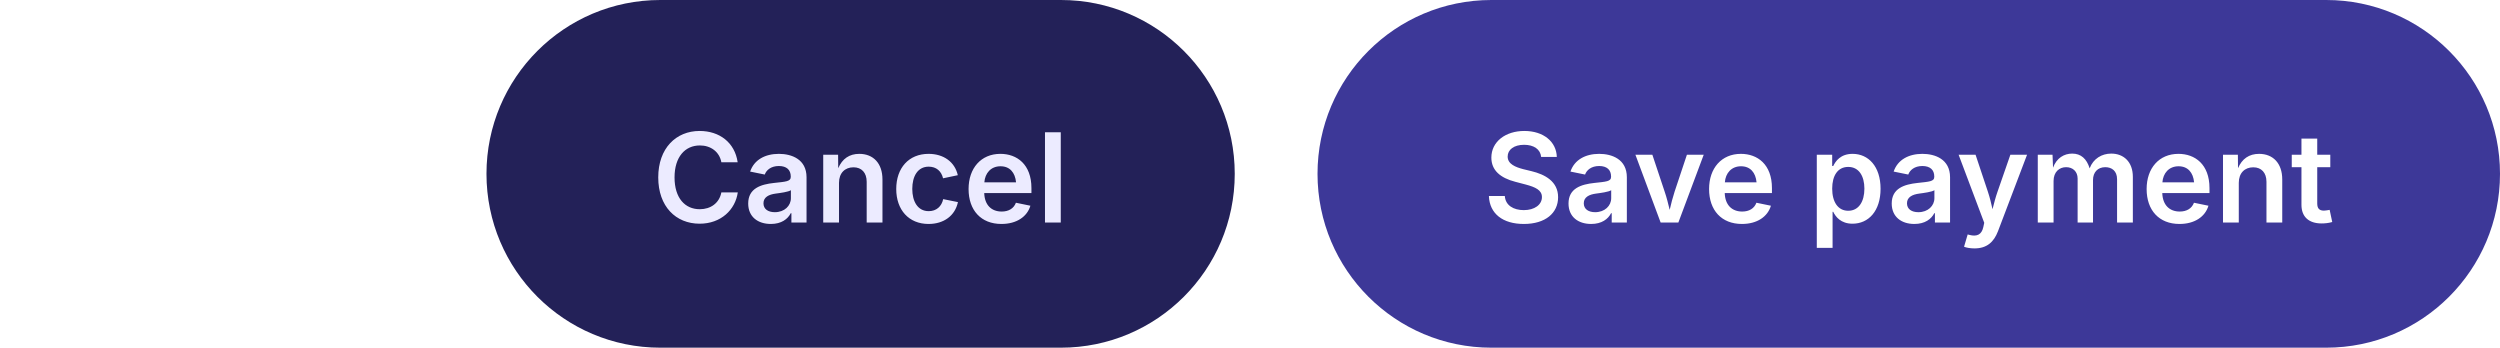
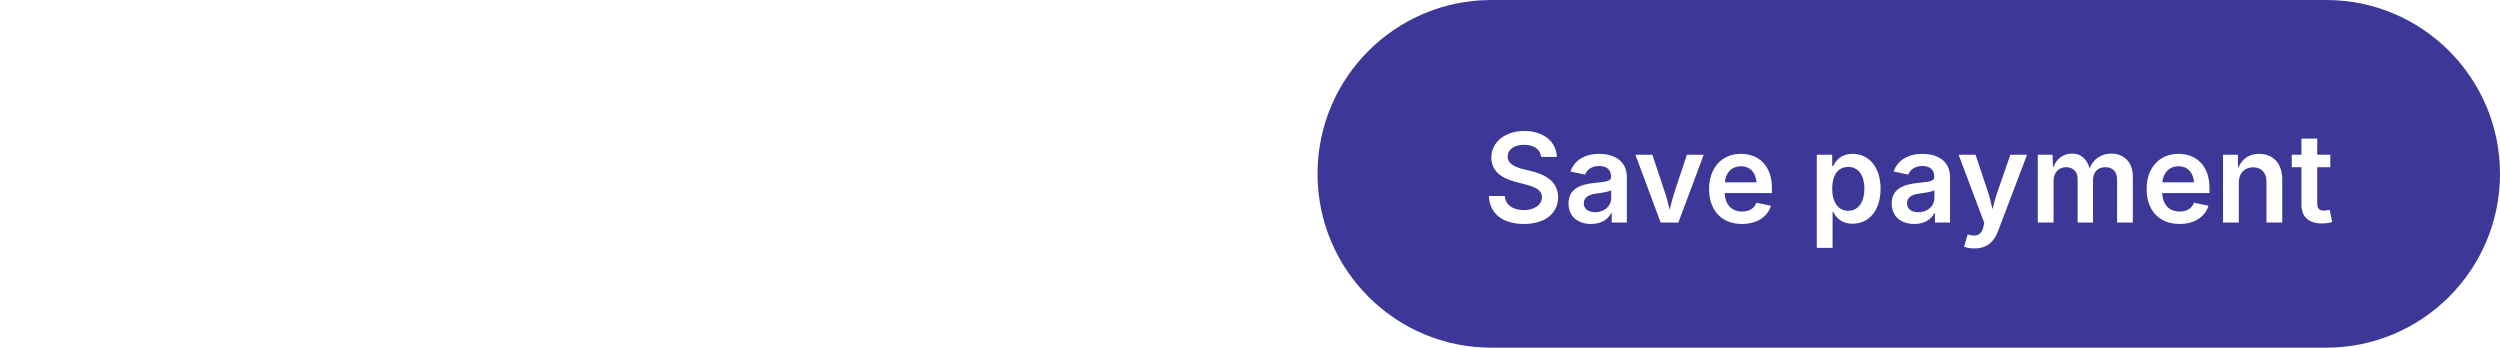
<svg xmlns="http://www.w3.org/2000/svg" data-stacking-context="true" aria-owns="actions1" width="302" height="42" viewBox="44 513.391 302 42">
  <style />
  <g data-stacking-layer="rootBackgroundAndBorders" />
  <g data-stacking-layer="childStackingContextsWithNegativeStackLevels" />
  <g data-stacking-layer="inFlowNonInlineNonPositionedDescendants" />
  <g data-stacking-layer="nonPositionedFloats" />
  <g data-stacking-layer="inFlowInlineLevelNonPositionedDescendants" />
  <g data-stacking-layer="childStackingContextsWithStackLevelZeroAndPositionedDescendantsWithStackLevelZero" />
  <g data-stacking-layer="childStackingContextsWithPositiveStackLevels" />
-   <g data-tag="div" id="actions1" class="actions" data-z-index="auto" data-stacking-context="true" aria-owns="btn1 btn2">
-     <g data-tag="button" id="btn1" class="btn secondary" data-z-index="auto" data-stacking-context="true" role="button" aria-labelledby="">
-       <g data-stacking-layer="rootBackgroundAndBorders">
-         <rect width="90.391" height="42" x="102.766" y="513.391" fill="rgb(35, 33, 88)" rx="21" ry="21" />
-       </g>
-       <text color="rgb(236, 235, 255)" dominant-baseline="text-after-edge" font-family="Inter, ui-sans-serif, system-ui, -apple-system, &quot;Segoe UI&quot;, Roboto, sans-serif" font-size="15px" font-size-adjust="none" font-stretch="100%" font-style="normal" font-variant="normal" font-weight="600" direction="ltr" letter-spacing="normal" text-decoration="none" text-anchor="start" text-rendering="auto" unicode-bidi="normal" word-spacing="0px" writing-mode="horizontal-tb" user-select="text" fill="rgb(236, 235, 255)">
-         <tspan xml:space="preserve" x="122.766" y="543.891" textLength="50.391" lengthAdjust="spacingAndGlyphs">Cancel</tspan>
-       </text>
-     </g>
-     <g data-tag="button" id="btn2" class="btn" data-z-index="auto" data-stacking-context="true" role="button" aria-labelledby="">
+   <g data-tag="div" id="actions1" class="actions" data-z-index="auto" data-stacking-context="true" aria-owns="btn1">
+     <g data-tag="button" id="btn1" class="btn" data-z-index="auto" data-stacking-context="true" role="button" aria-labelledby="">
      <g data-stacking-layer="rootBackgroundAndBorders">
        <rect width="142.844" height="42" x="203.156" y="513.391" fill="rgb(61, 56, 152)" rx="21" ry="21" />
      </g>
      <text color="rgb(255, 255, 255)" dominant-baseline="text-after-edge" font-family="Inter, ui-sans-serif, system-ui, -apple-system, &quot;Segoe UI&quot;, Roboto, sans-serif" font-size="15px" font-size-adjust="none" font-stretch="100%" font-style="normal" font-variant="normal" font-weight="600" direction="ltr" letter-spacing="normal" text-decoration="none" text-anchor="start" text-rendering="auto" unicode-bidi="normal" word-spacing="0px" writing-mode="horizontal-tb" user-select="text" fill="rgb(255, 255, 255)">
        <tspan xml:space="preserve" x="223.156" y="543.891" textLength="102.844" lengthAdjust="spacingAndGlyphs">Save payment</tspan>
      </text>
    </g>
  </g>
</svg>
